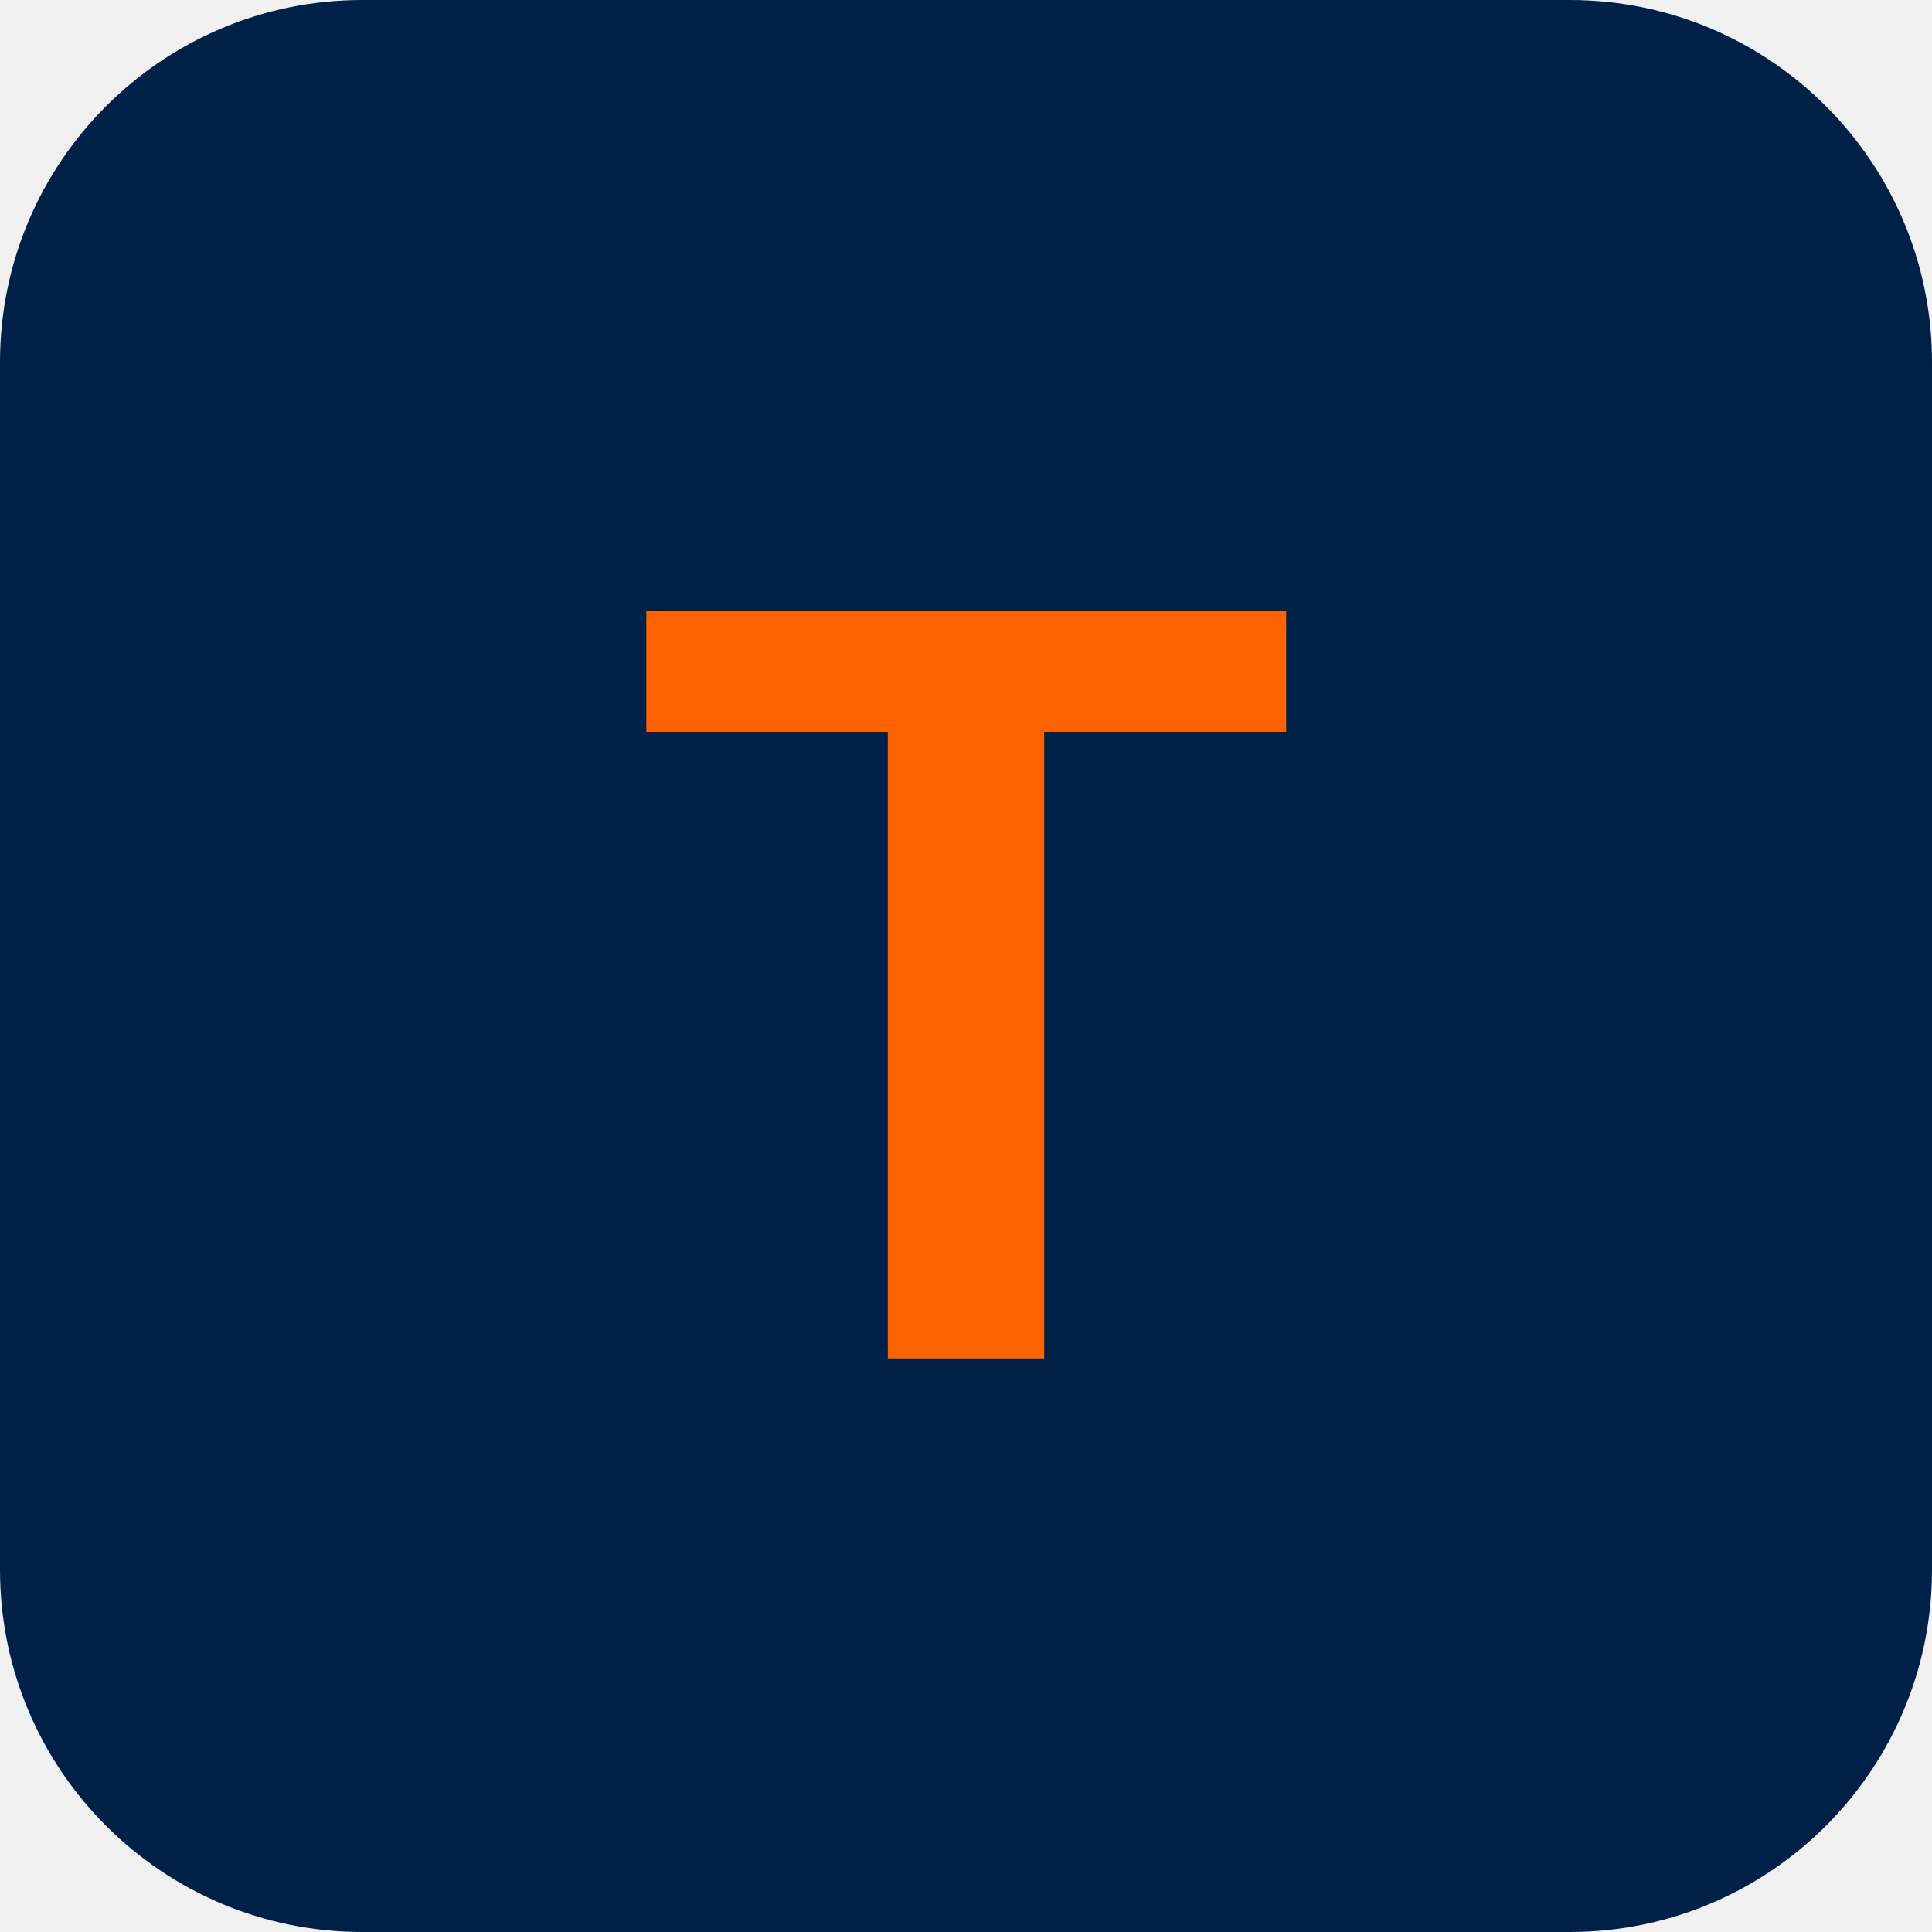
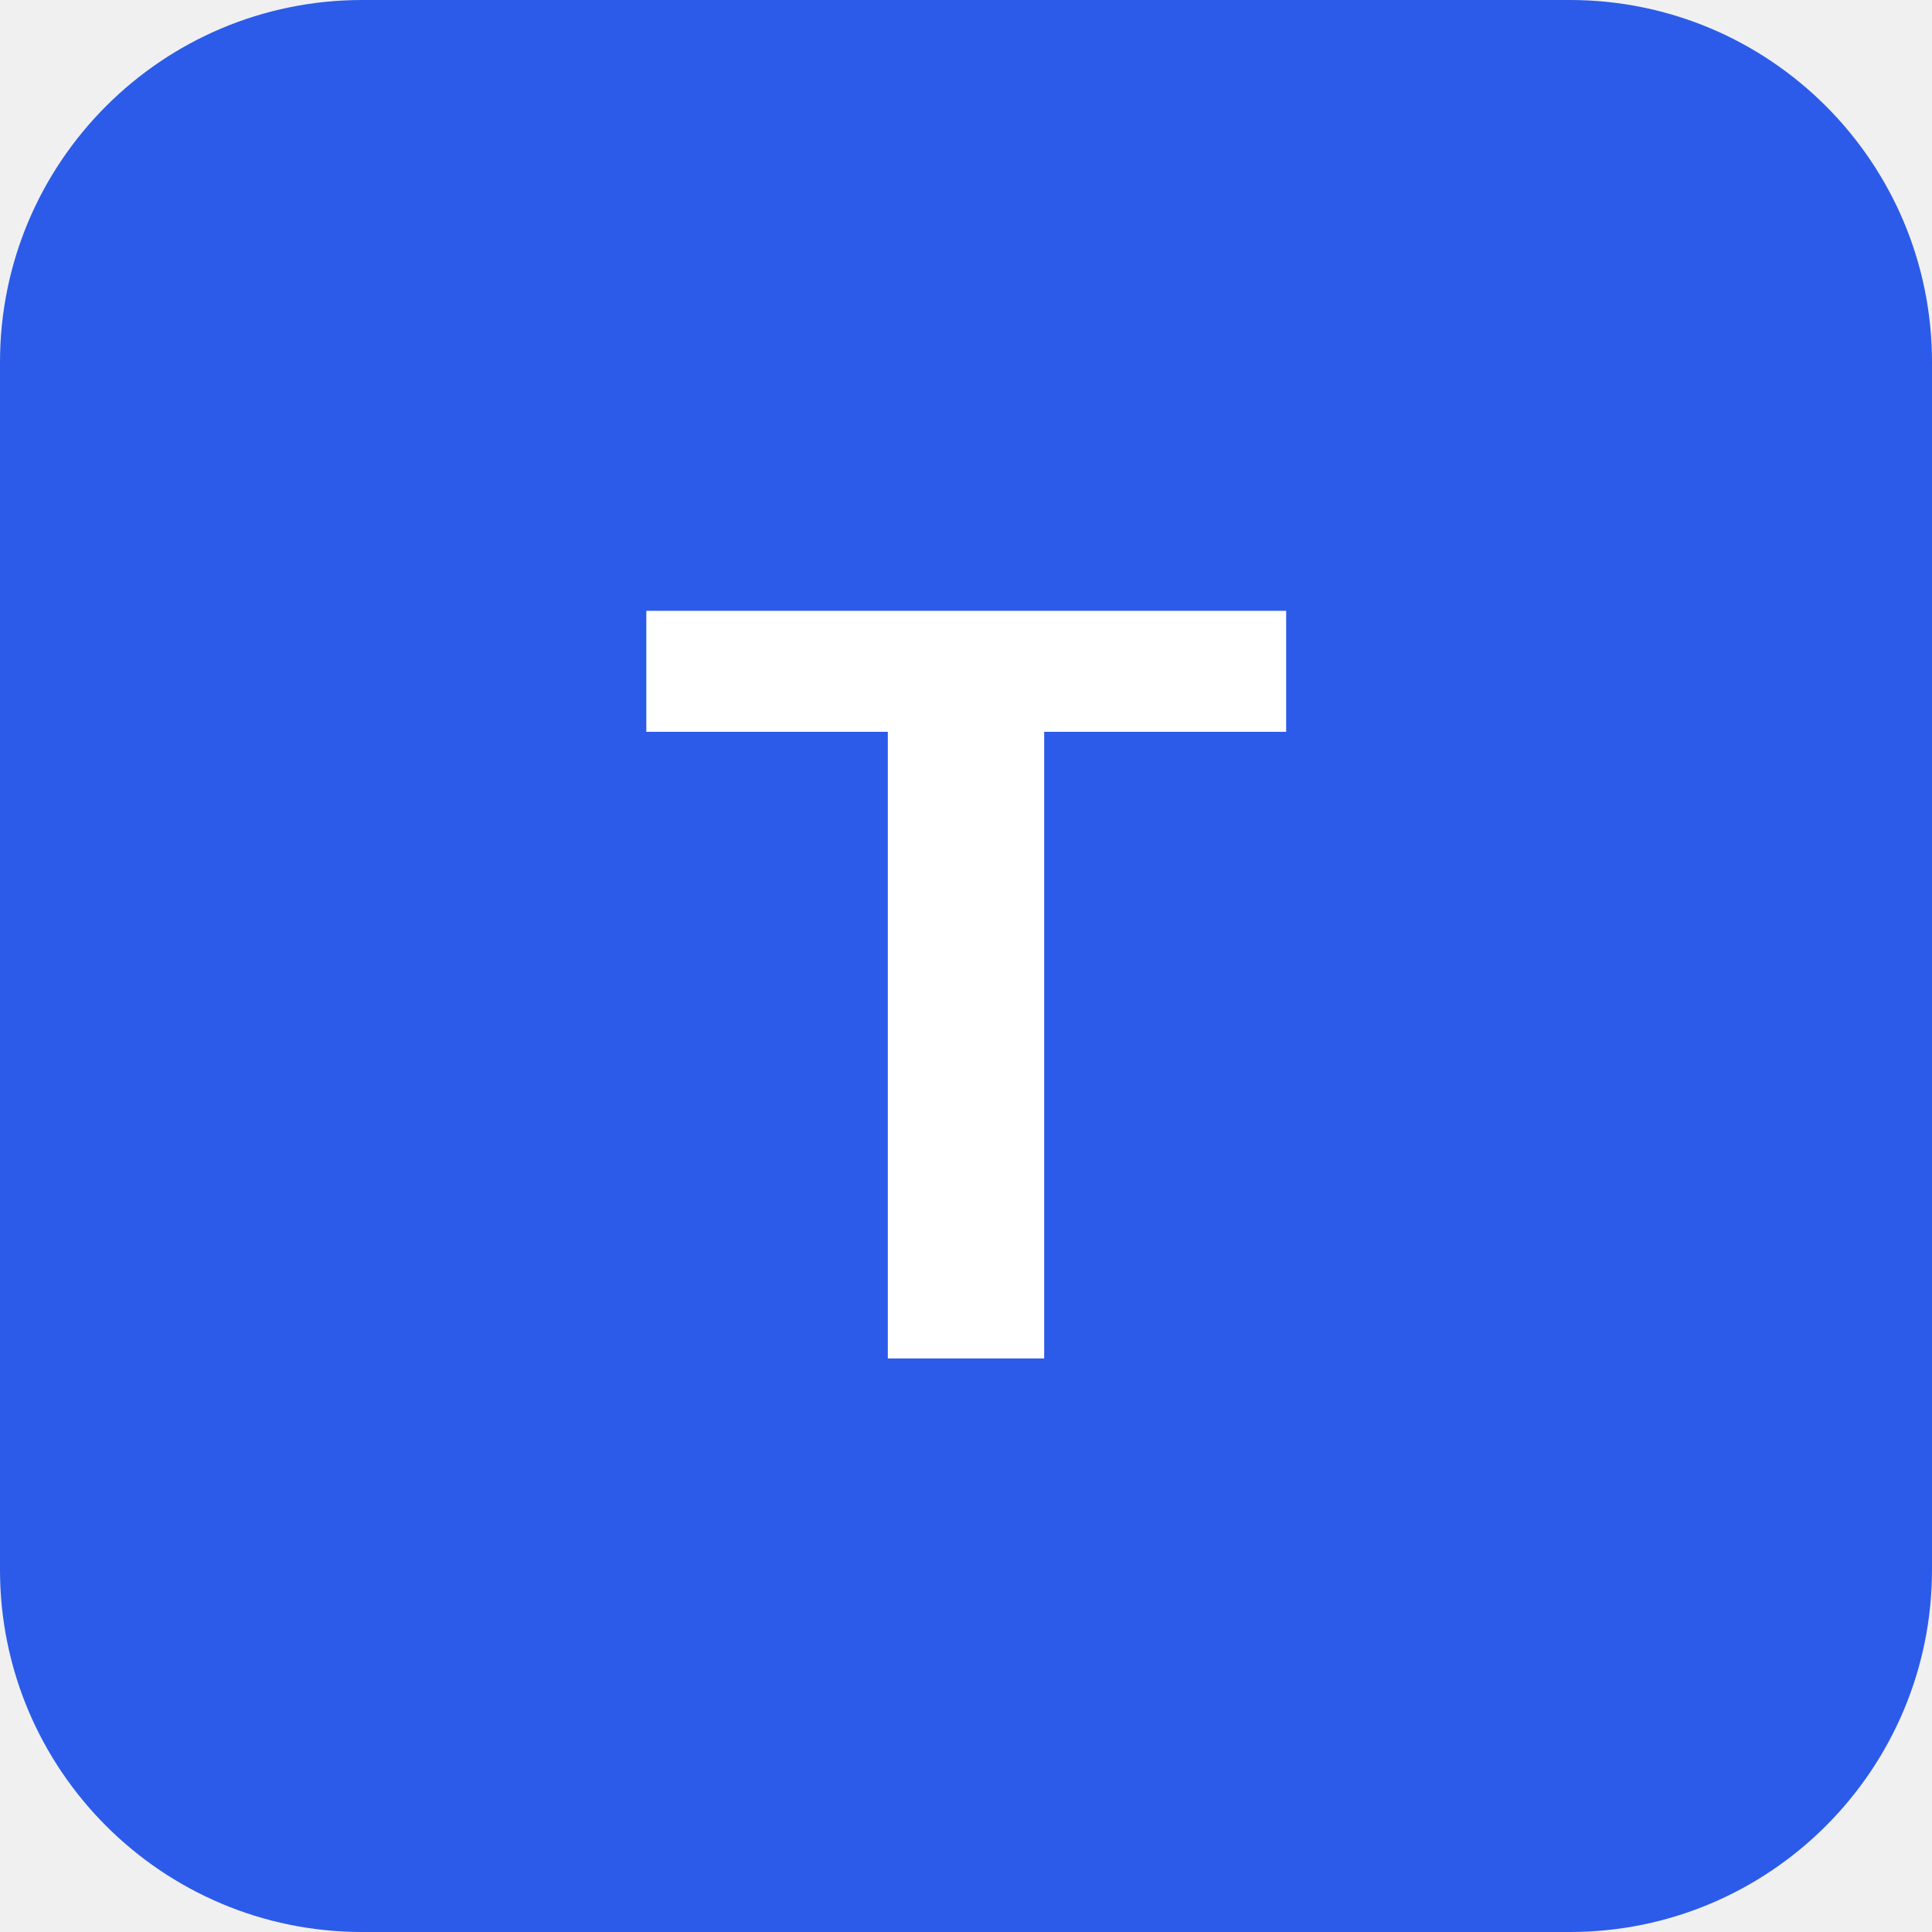
<svg xmlns="http://www.w3.org/2000/svg" viewBox="0 0 128 128">
-   <rect width="128" height="128" rx="24" fill="#002147" />
-   <text x="64" y="90" font-family="Arial,sans-serif" font-size="72" font-weight="700" fill="#ff6200" text-anchor="middle">T</text>
+   <rect width="128" height="128" rx="24" fill="#2b5be8" />
+   <text x="64" y="90" font-family="Arial,sans-serif" font-size="72" font-weight="700" fill="#ffffff" text-anchor="middle">T</text>
</svg>
